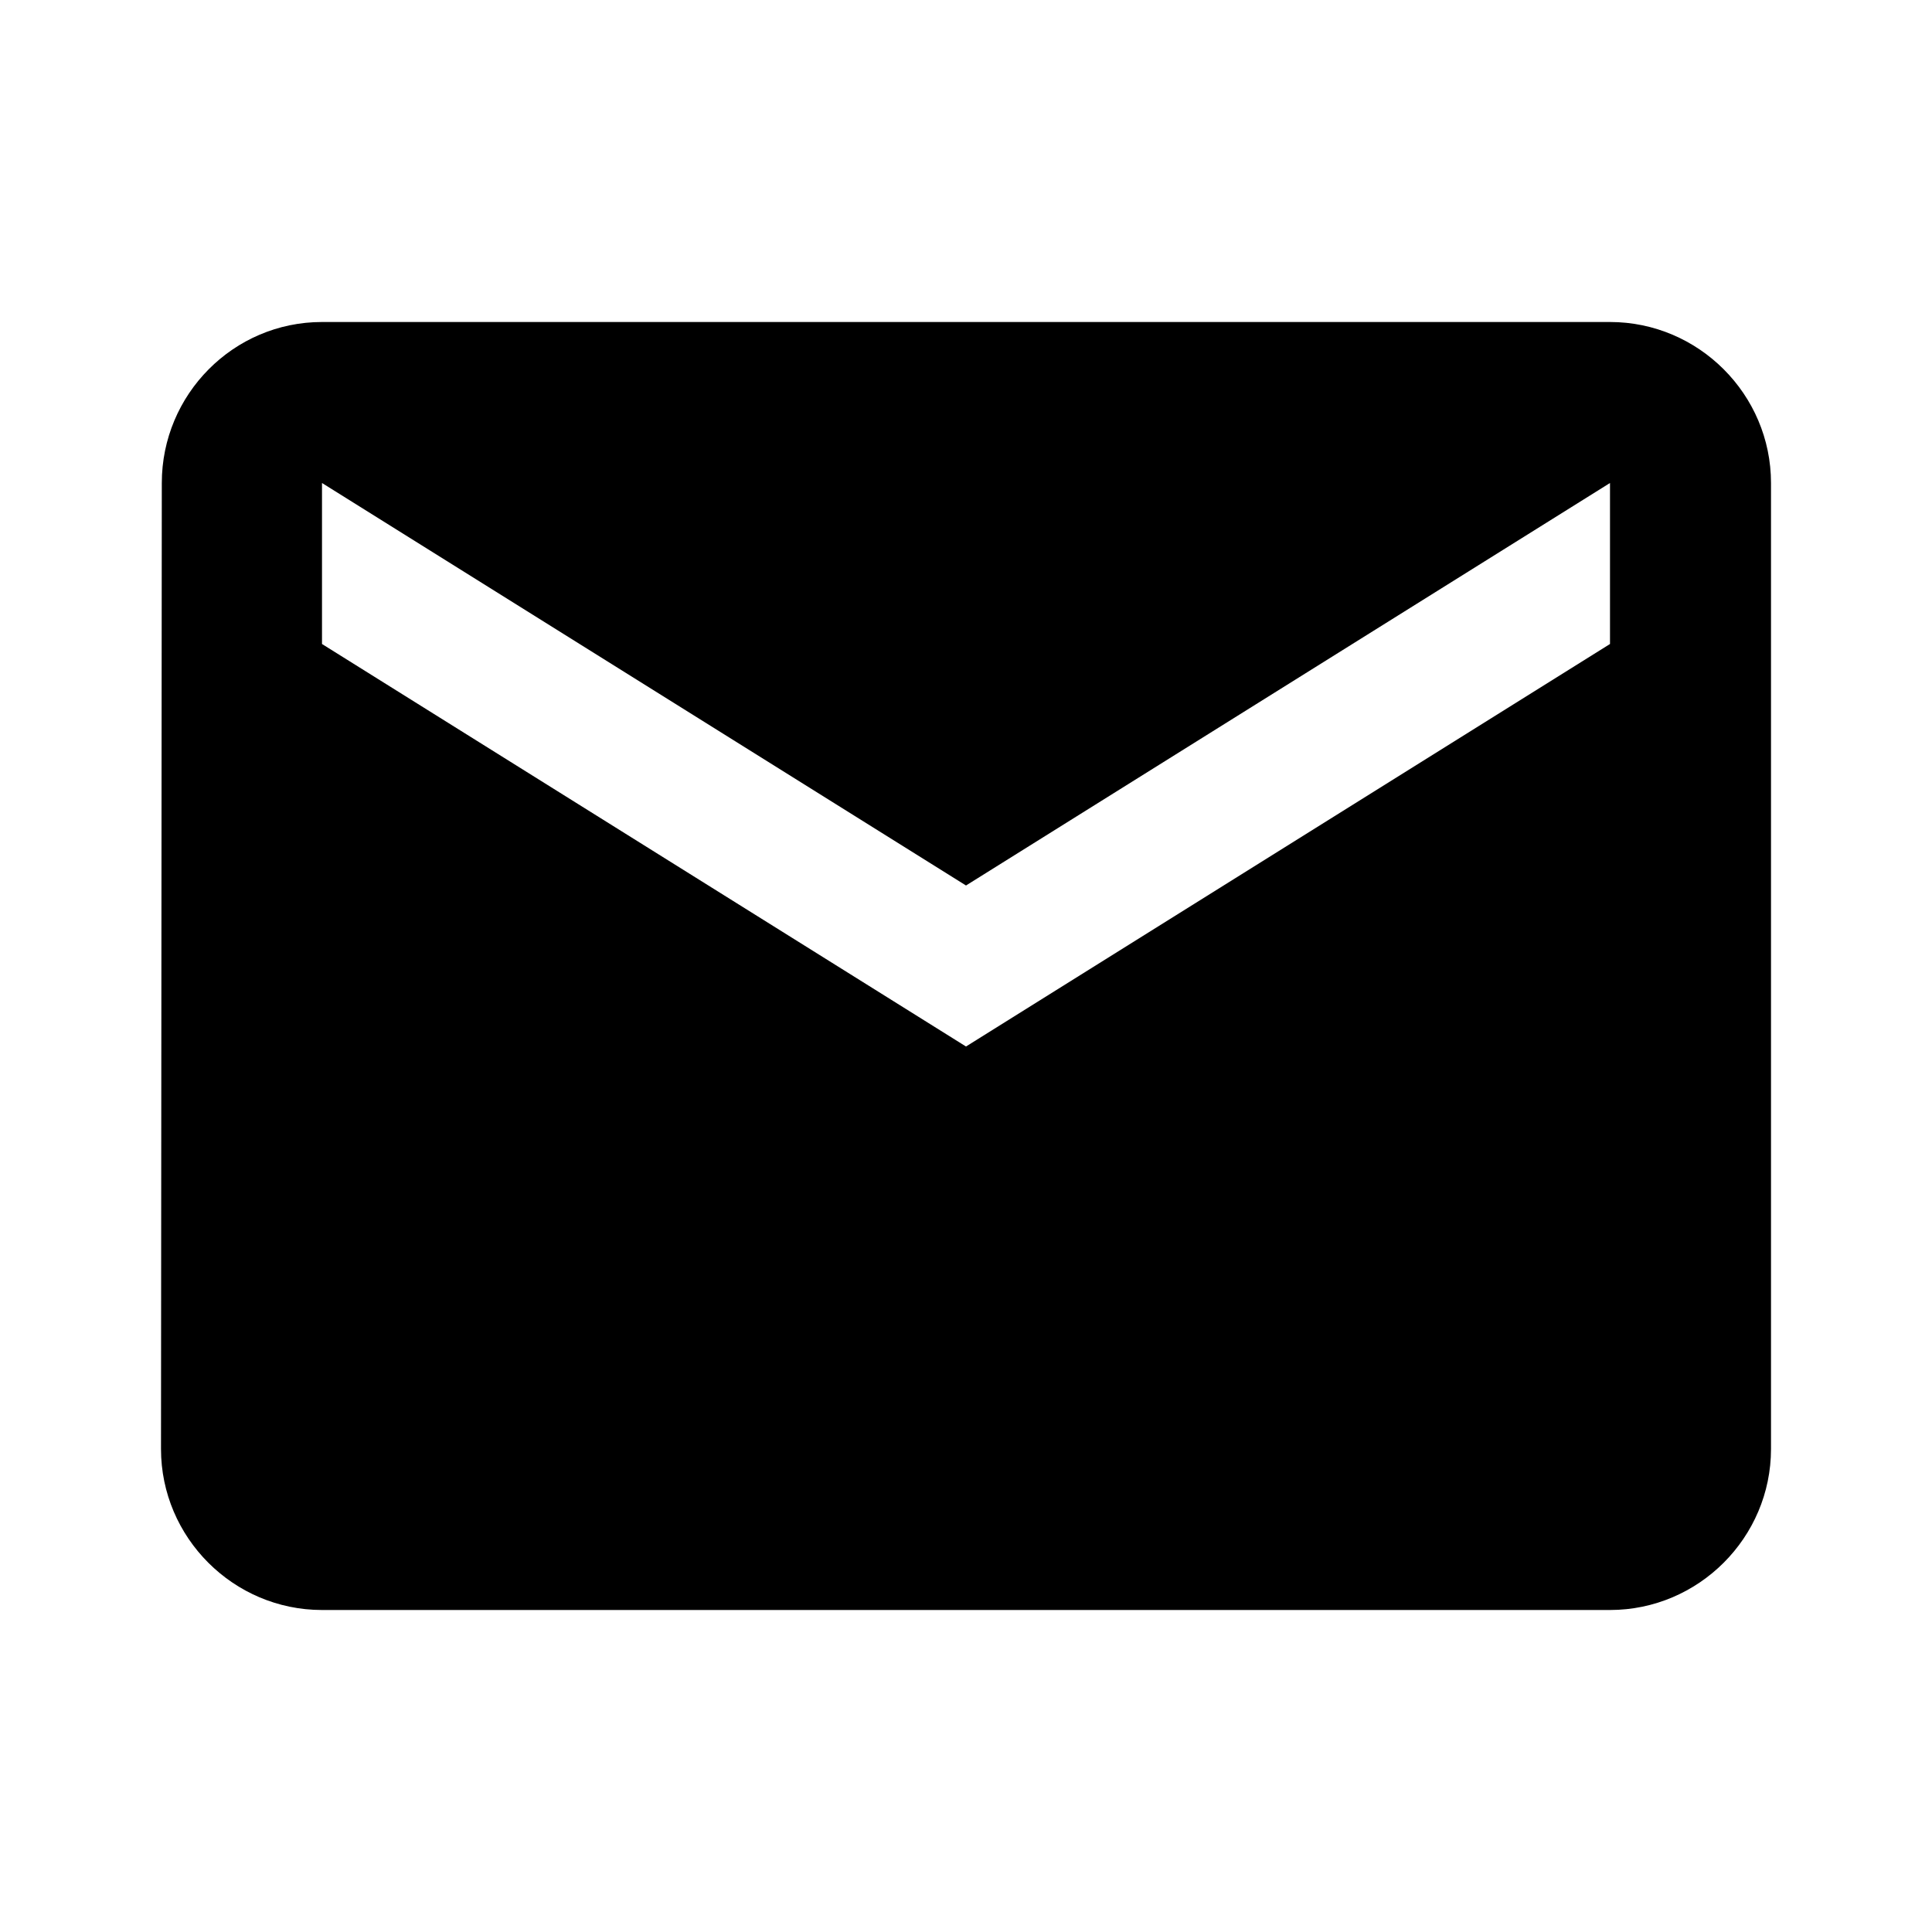
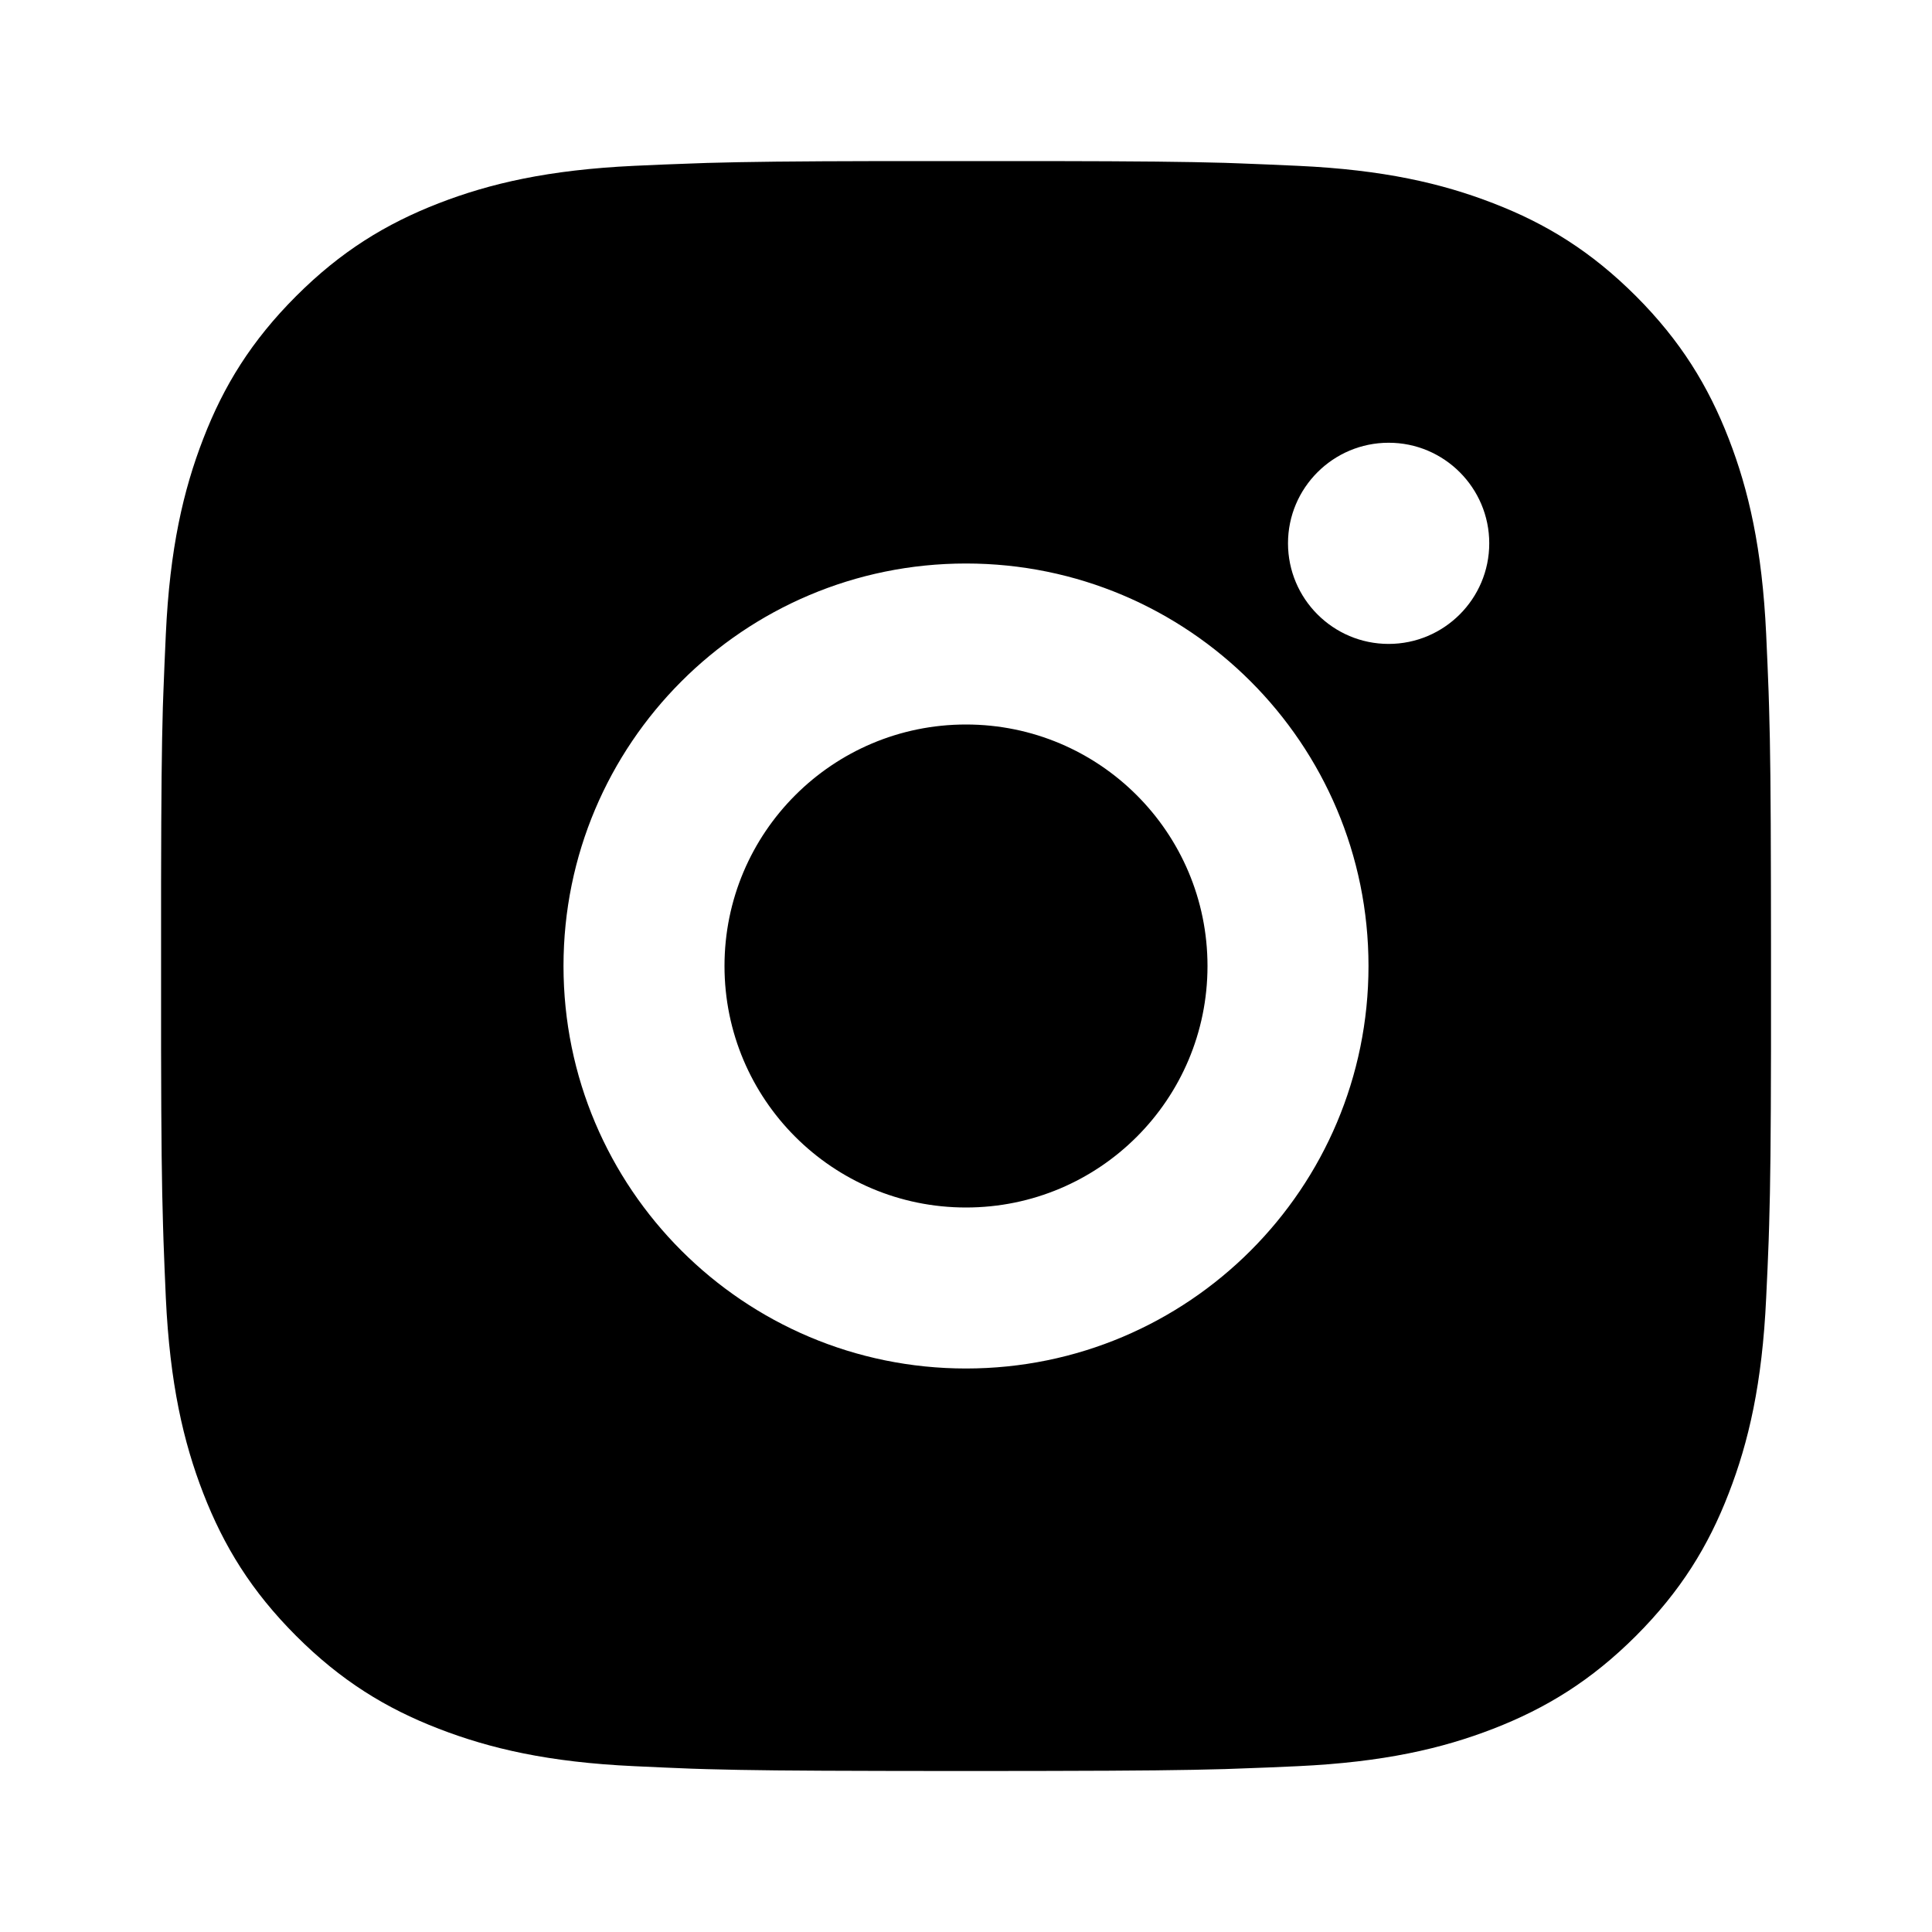
- <svg xmlns="http://www.w3.org/2000/svg" viewBox="0 0 24 24" width="24" height="24" class="fill-n700 dark:fill-n200">
-   <path d="M20 4H4c-1.1 0-1.99.9-1.99 2L2 18c0 1.1.9 2 2 2h16c1.1 0 2-.9 2-2V6c0-1.1-.9-2-2-2zm0 4l-8 5-8-5V6l8 5 8-5v2z" />
+ <svg xmlns="http://www.w3.org/2000/svg" viewBox="0 0 24 24" fill="currentColor">
+   <path d="M13.028 2.001C14.153 2.003 14.724 2.009 15.217 2.023L15.411 2.03C15.635 2.038 15.856 2.048 16.123 2.06C17.187 2.109 17.913 2.278 18.55 2.525C19.209 2.779 19.766 3.123 20.322 3.678C20.877 4.234 21.22 4.793 21.475 5.45C21.722 6.087 21.89 6.813 21.94 7.878C21.952 8.144 21.962 8.365 21.97 8.59L21.976 8.784C21.991 9.276 21.997 9.847 21.999 10.972L22 11.718C22 11.809 22 11.903 22 12L22 12.282L22 13.028C21.998 14.153 21.992 14.724 21.977 15.216L21.971 15.41C21.963 15.635 21.953 15.856 21.94 16.122C21.891 17.187 21.722 17.913 21.475 18.55C21.221 19.209 20.877 19.766 20.322 20.322C19.766 20.877 19.207 21.22 18.55 21.475C17.913 21.722 17.187 21.89 16.123 21.94C15.856 21.952 15.635 21.962 15.411 21.969L15.217 21.976C14.724 21.99 14.153 21.997 13.028 21.999L12.282 22C12.191 22 12.097 22 12 22L11.718 22L10.973 21.999C9.847 21.997 9.277 21.991 8.784 21.977L8.59 21.971C8.366 21.962 8.144 21.953 7.878 21.94C6.814 21.891 6.089 21.722 5.45 21.475C4.792 21.221 4.234 20.877 3.679 20.322C3.123 19.766 2.78 19.207 2.525 18.55C2.278 17.913 2.11 17.187 2.06 16.122C2.048 15.856 2.039 15.635 2.031 15.41L2.025 15.216C2.01 14.724 2.003 14.153 2.001 13.028L2.001 10.972C2.003 9.847 2.009 9.276 2.023 8.784L2.03 8.59C2.038 8.365 2.048 8.144 2.06 7.878C2.109 6.813 2.278 6.088 2.525 5.45C2.779 4.792 3.123 4.234 3.679 3.678C4.234 3.123 4.793 2.78 5.45 2.525C6.088 2.278 6.813 2.11 7.878 2.06C8.144 2.048 8.366 2.038 8.59 2.031L8.784 2.024C9.277 2.01 9.847 2.003 10.973 2.001L13.028 2.001ZM12 7C9.237 7 7 9.24 7 12C7 14.763 9.24 17 12 17C14.763 17 17 14.761 17 12C17 9.237 14.761 7 12 7ZM12 9C13.657 9 15 10.343 15 12C15 13.657 13.658 15 12 15C10.343 15 9 13.657 9 12C9 10.343 10.343 9 12 9ZM17.25 5.5C16.561 5.5 16 6.06 16 6.749C16 7.438 16.56 7.999 17.25 7.999C17.939 7.999 18.5 7.439 18.5 6.749C18.5 6.06 17.939 5.499 17.25 5.5Z" />
</svg>
